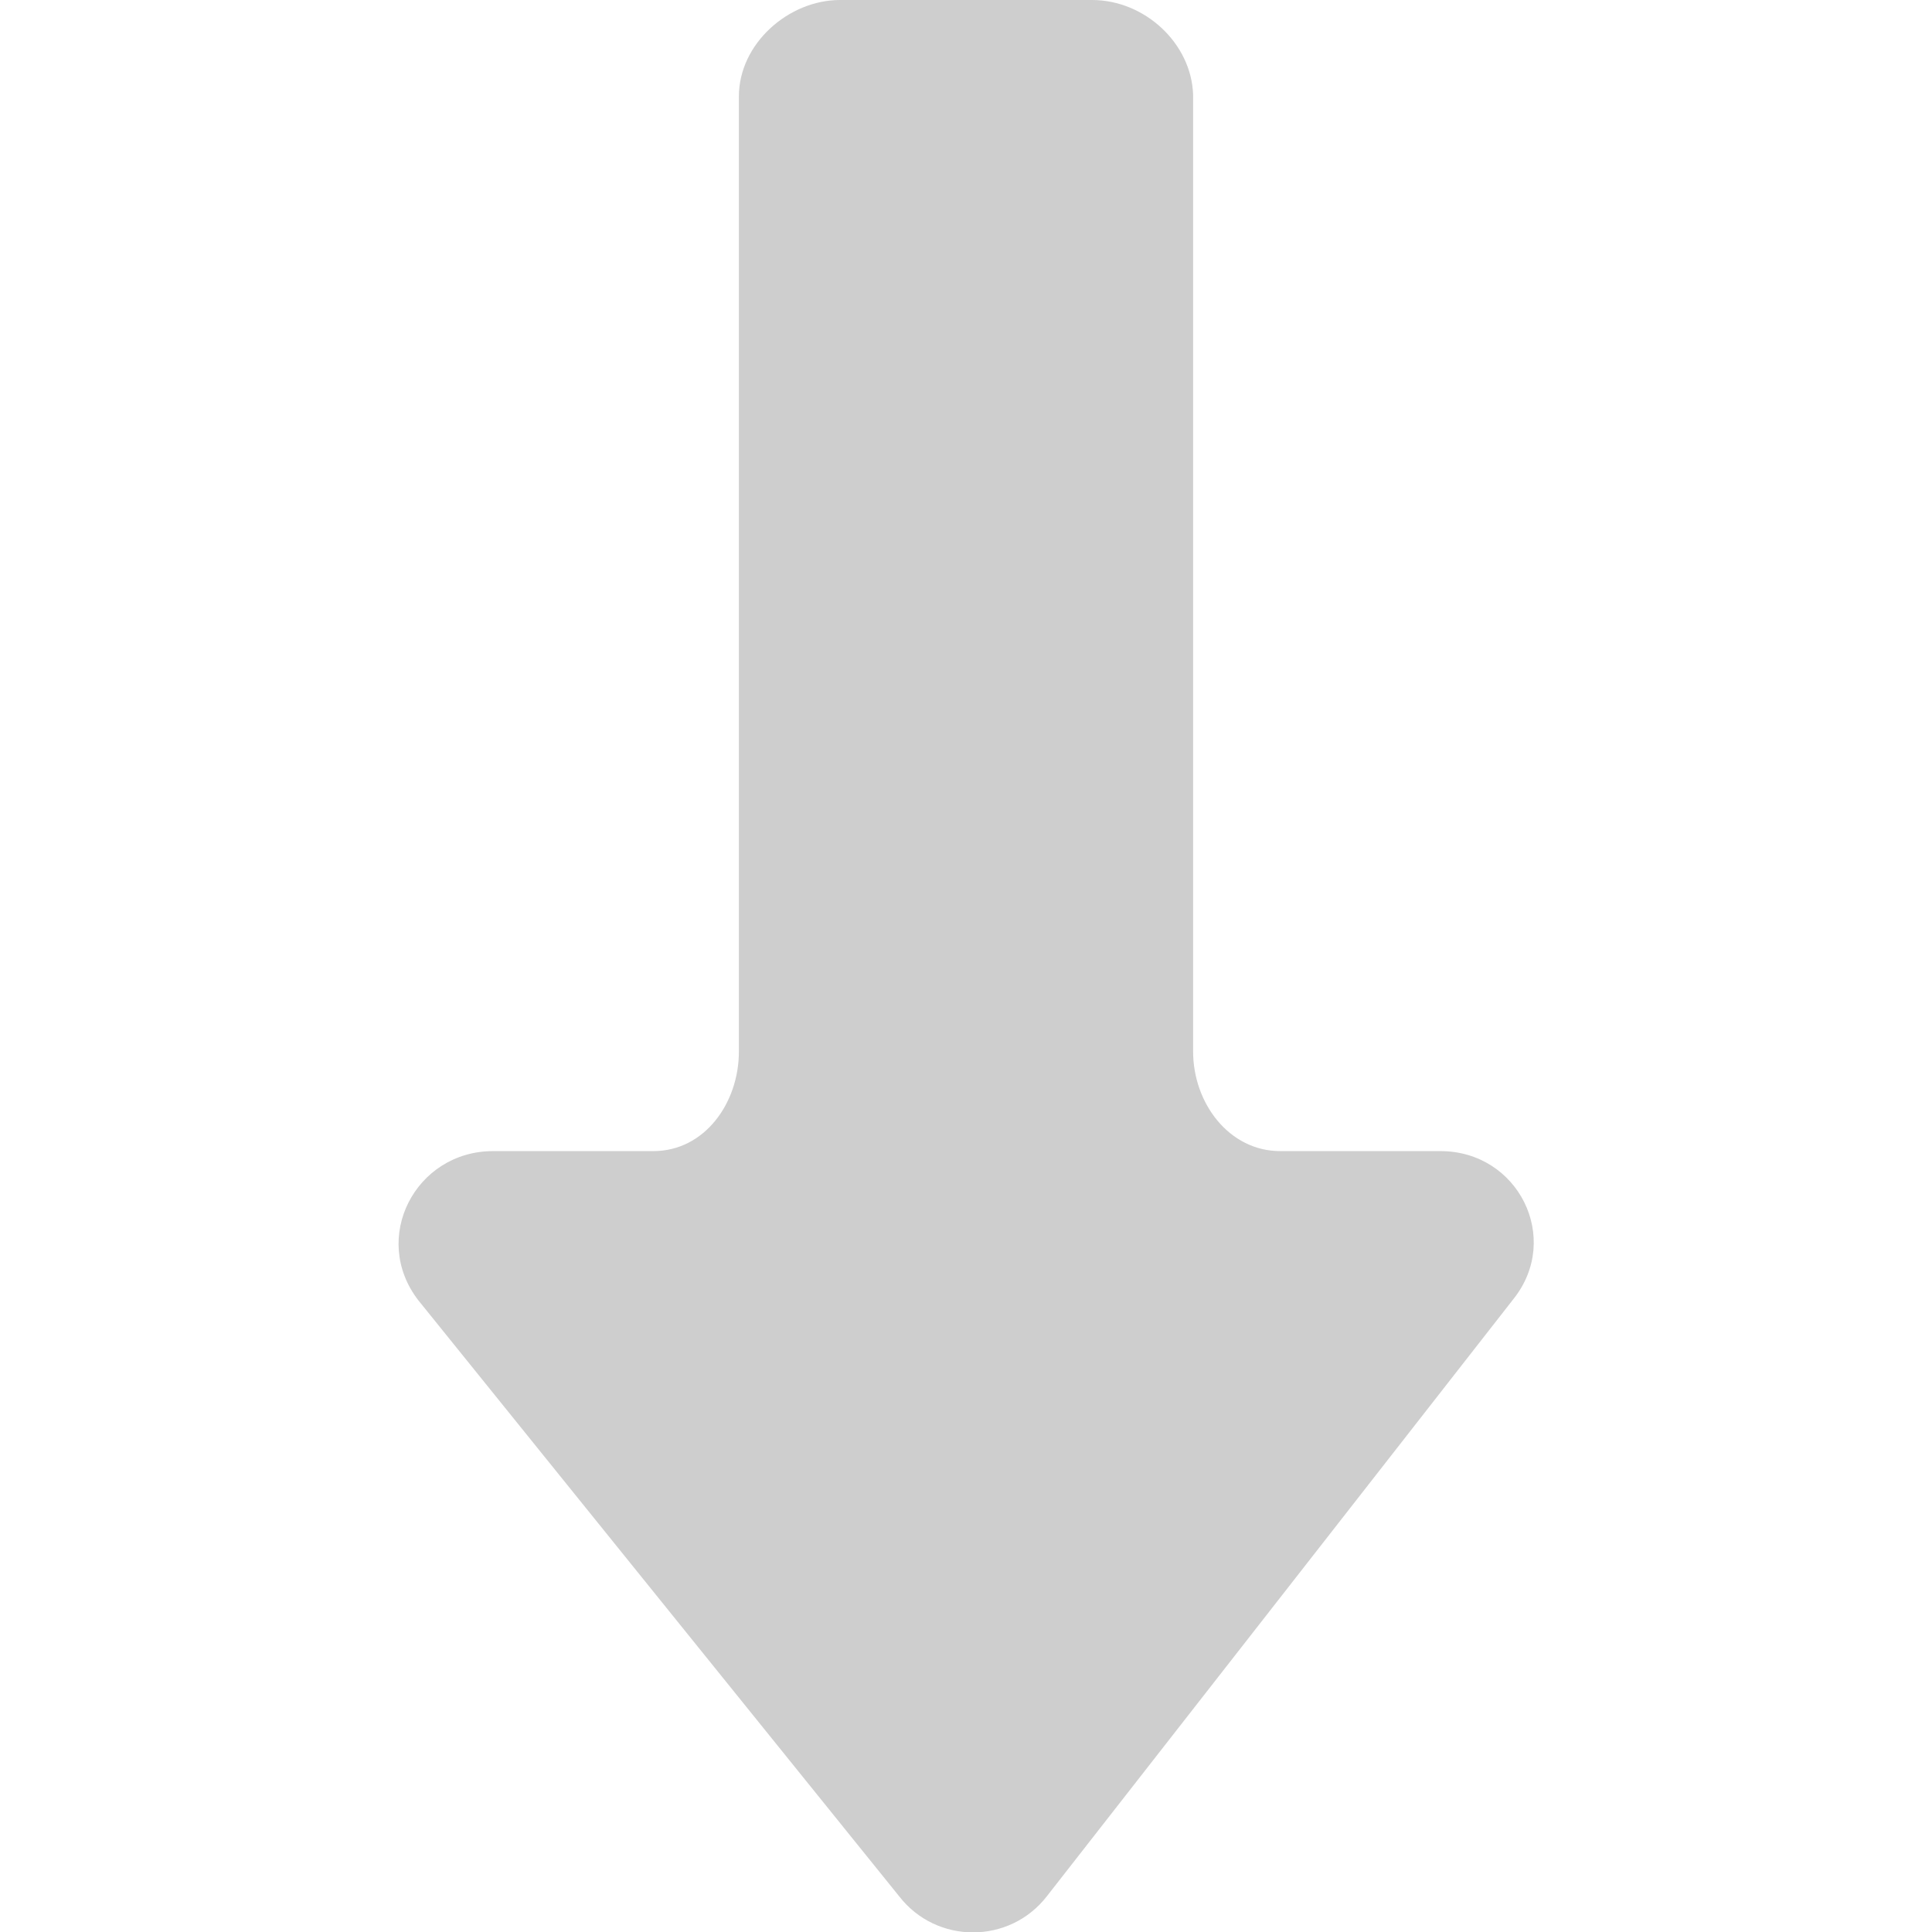
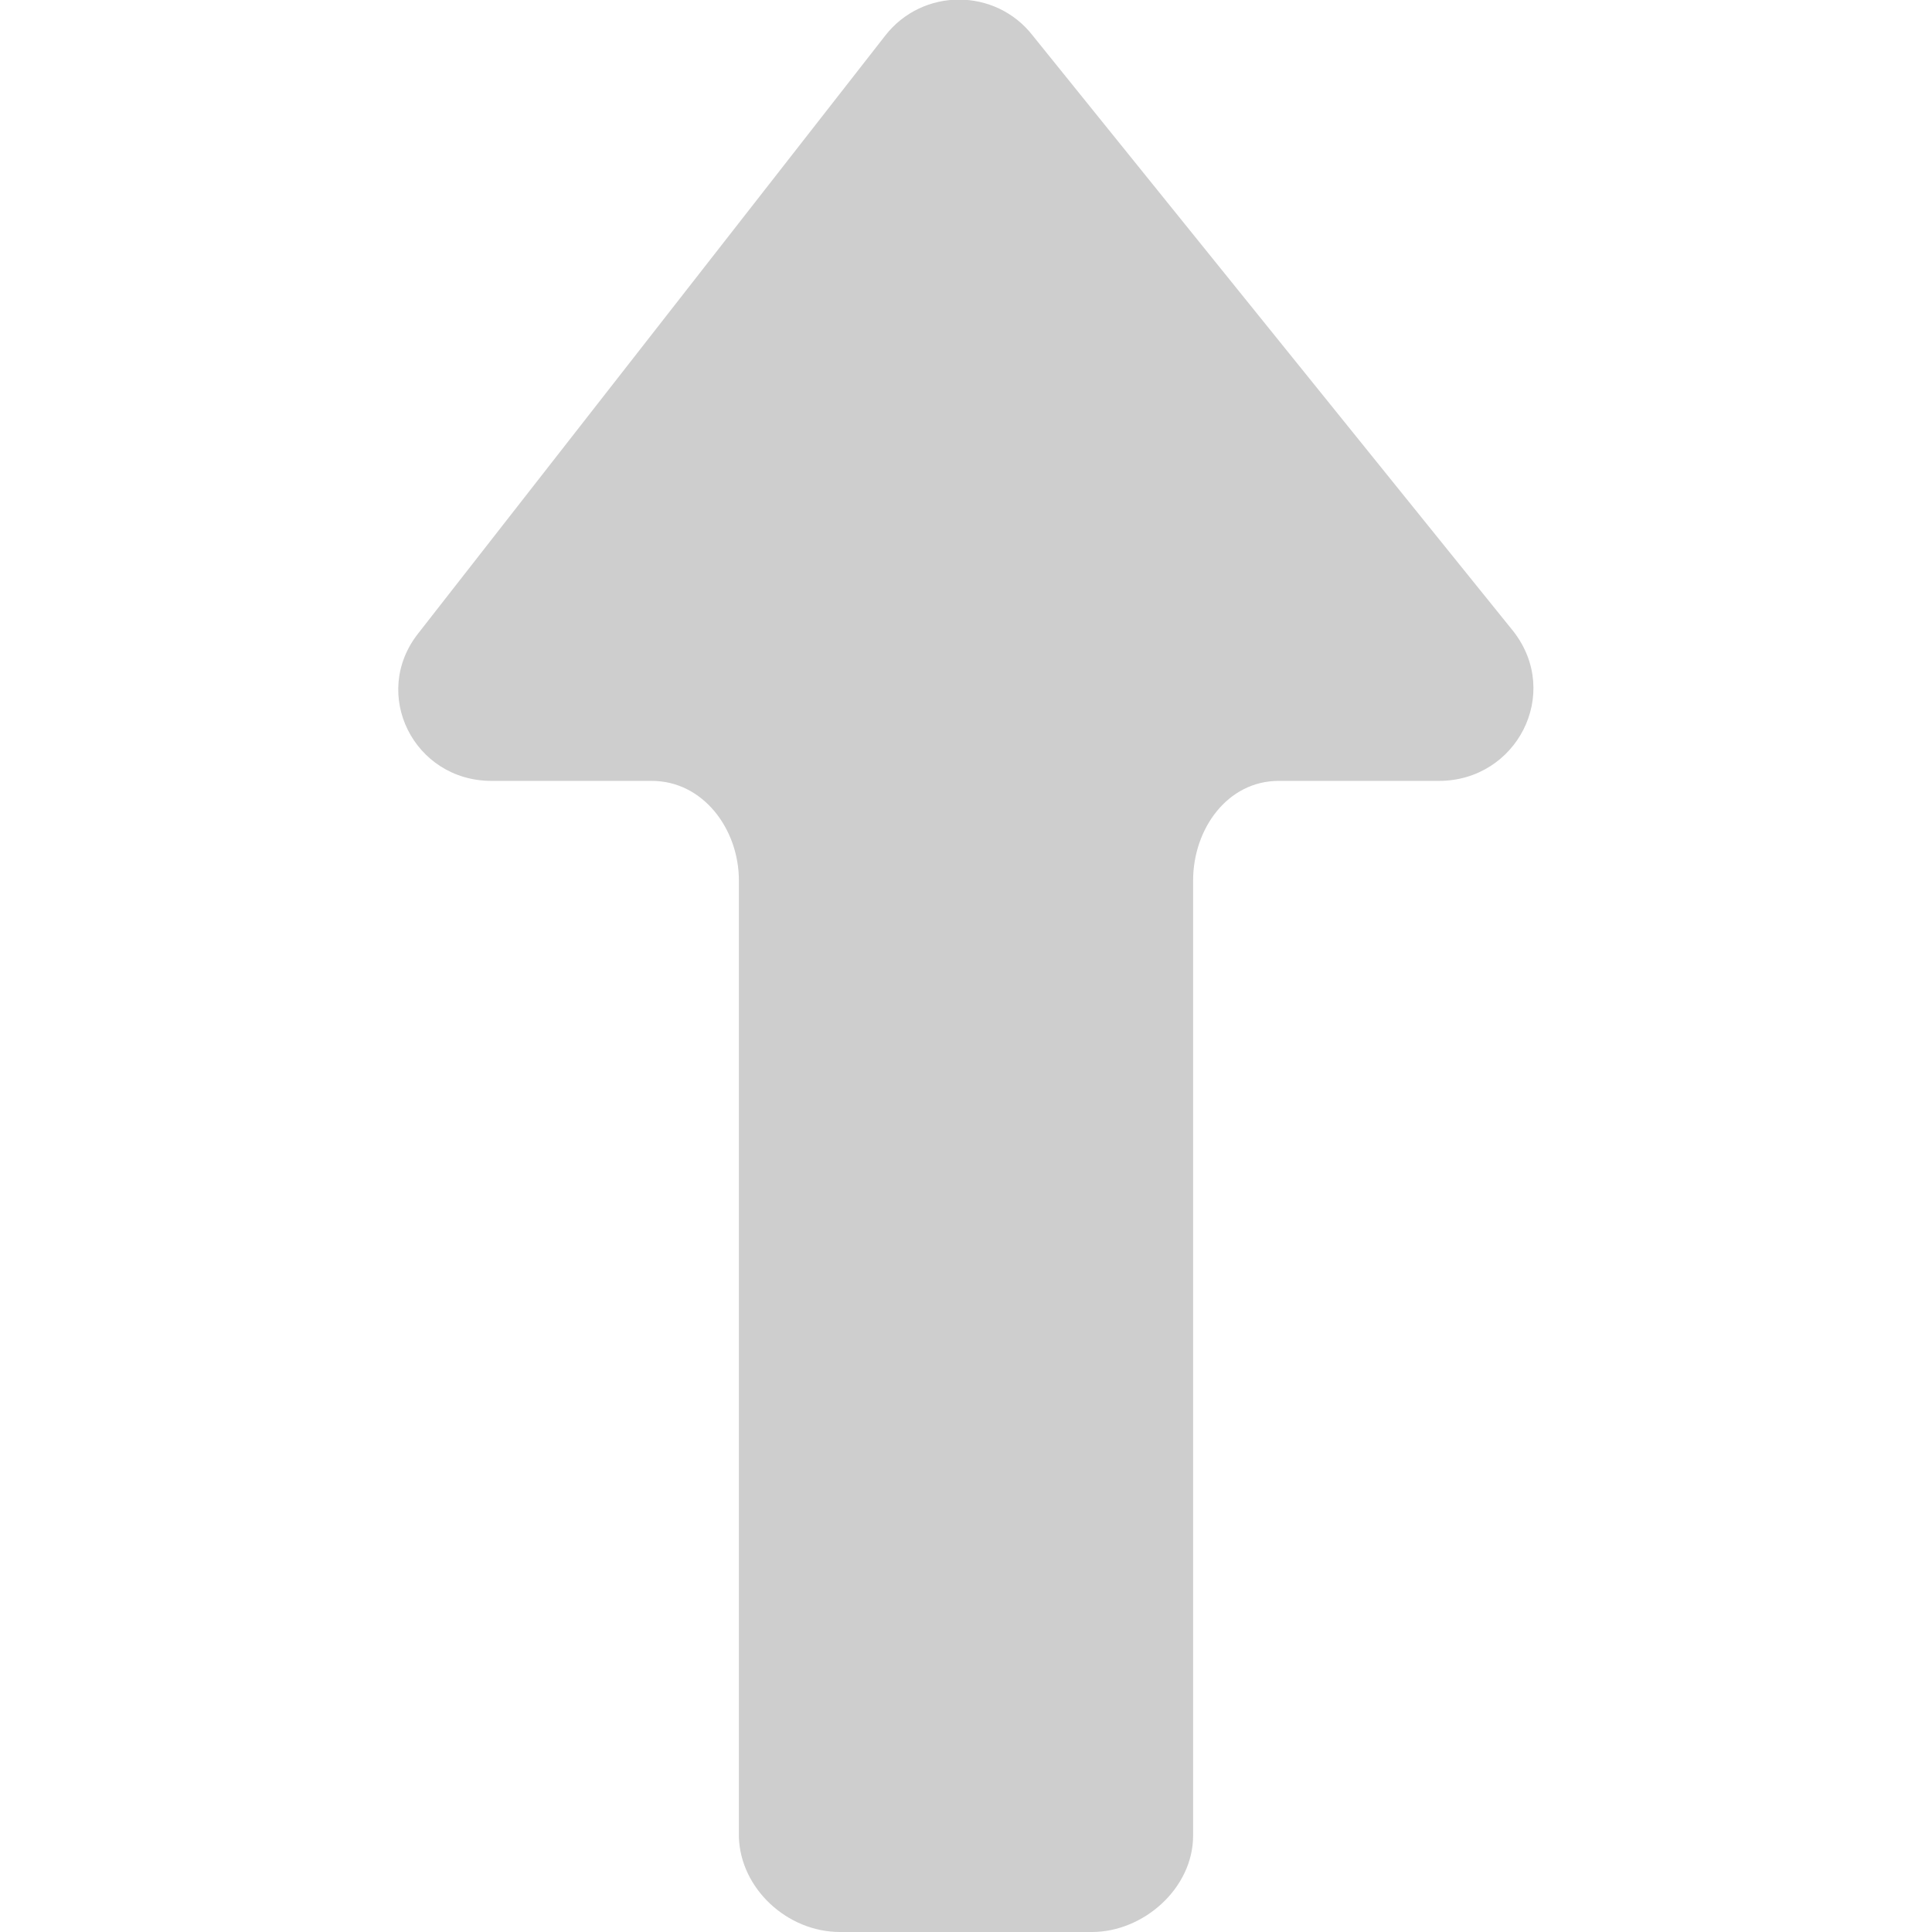
<svg xmlns="http://www.w3.org/2000/svg" version="1.1" id="Capa_1" x="0px" y="0px" viewBox="0 0 124.2 124.2" style="enable-background:new 0 0 124.2 124.2;" xml:space="preserve">
  <style type="text/css">
	.st0{fill:#CECECE;}
</style>
  <g>
-     <path class="st0" d="M70.2,0H54c-3.3,0-6.5,2.8-6.5,6.2v61.4c0,3.3-2.2,6.4-5.5,6.4H31.7c-5,0-7.9,5.6-4.8,9.6l30.9,38.3   c2.4,3.1,7.1,3.1,9.5,0l30-38.4c3.1-3.9,0.3-9.5-4.7-9.5H82.3c-3.3,0-5.6-3.1-5.6-6.4V6.1C76.6,2.8,73.6,0,70.2,0z" />
+     <path class="st0" d="M54,124.2h16.2c3.3,0,6.5-2.8,6.5-6.2V56.6c0-3.3,2.2-6.4,5.5-6.4h10.3c5,0,7.9-5.6,4.8-9.6L66.4,2.3   c-2.4-3.1-7.1-3.1-9.5,0l-30,38.4c-3.1,3.9-0.3,9.5,4.7,9.5h10.3c3.3,0,5.6,3.1,5.6,6.4v61.5C47.6,121.4,50.6,124.2,54,124.2z" />
  </g>
</svg>
